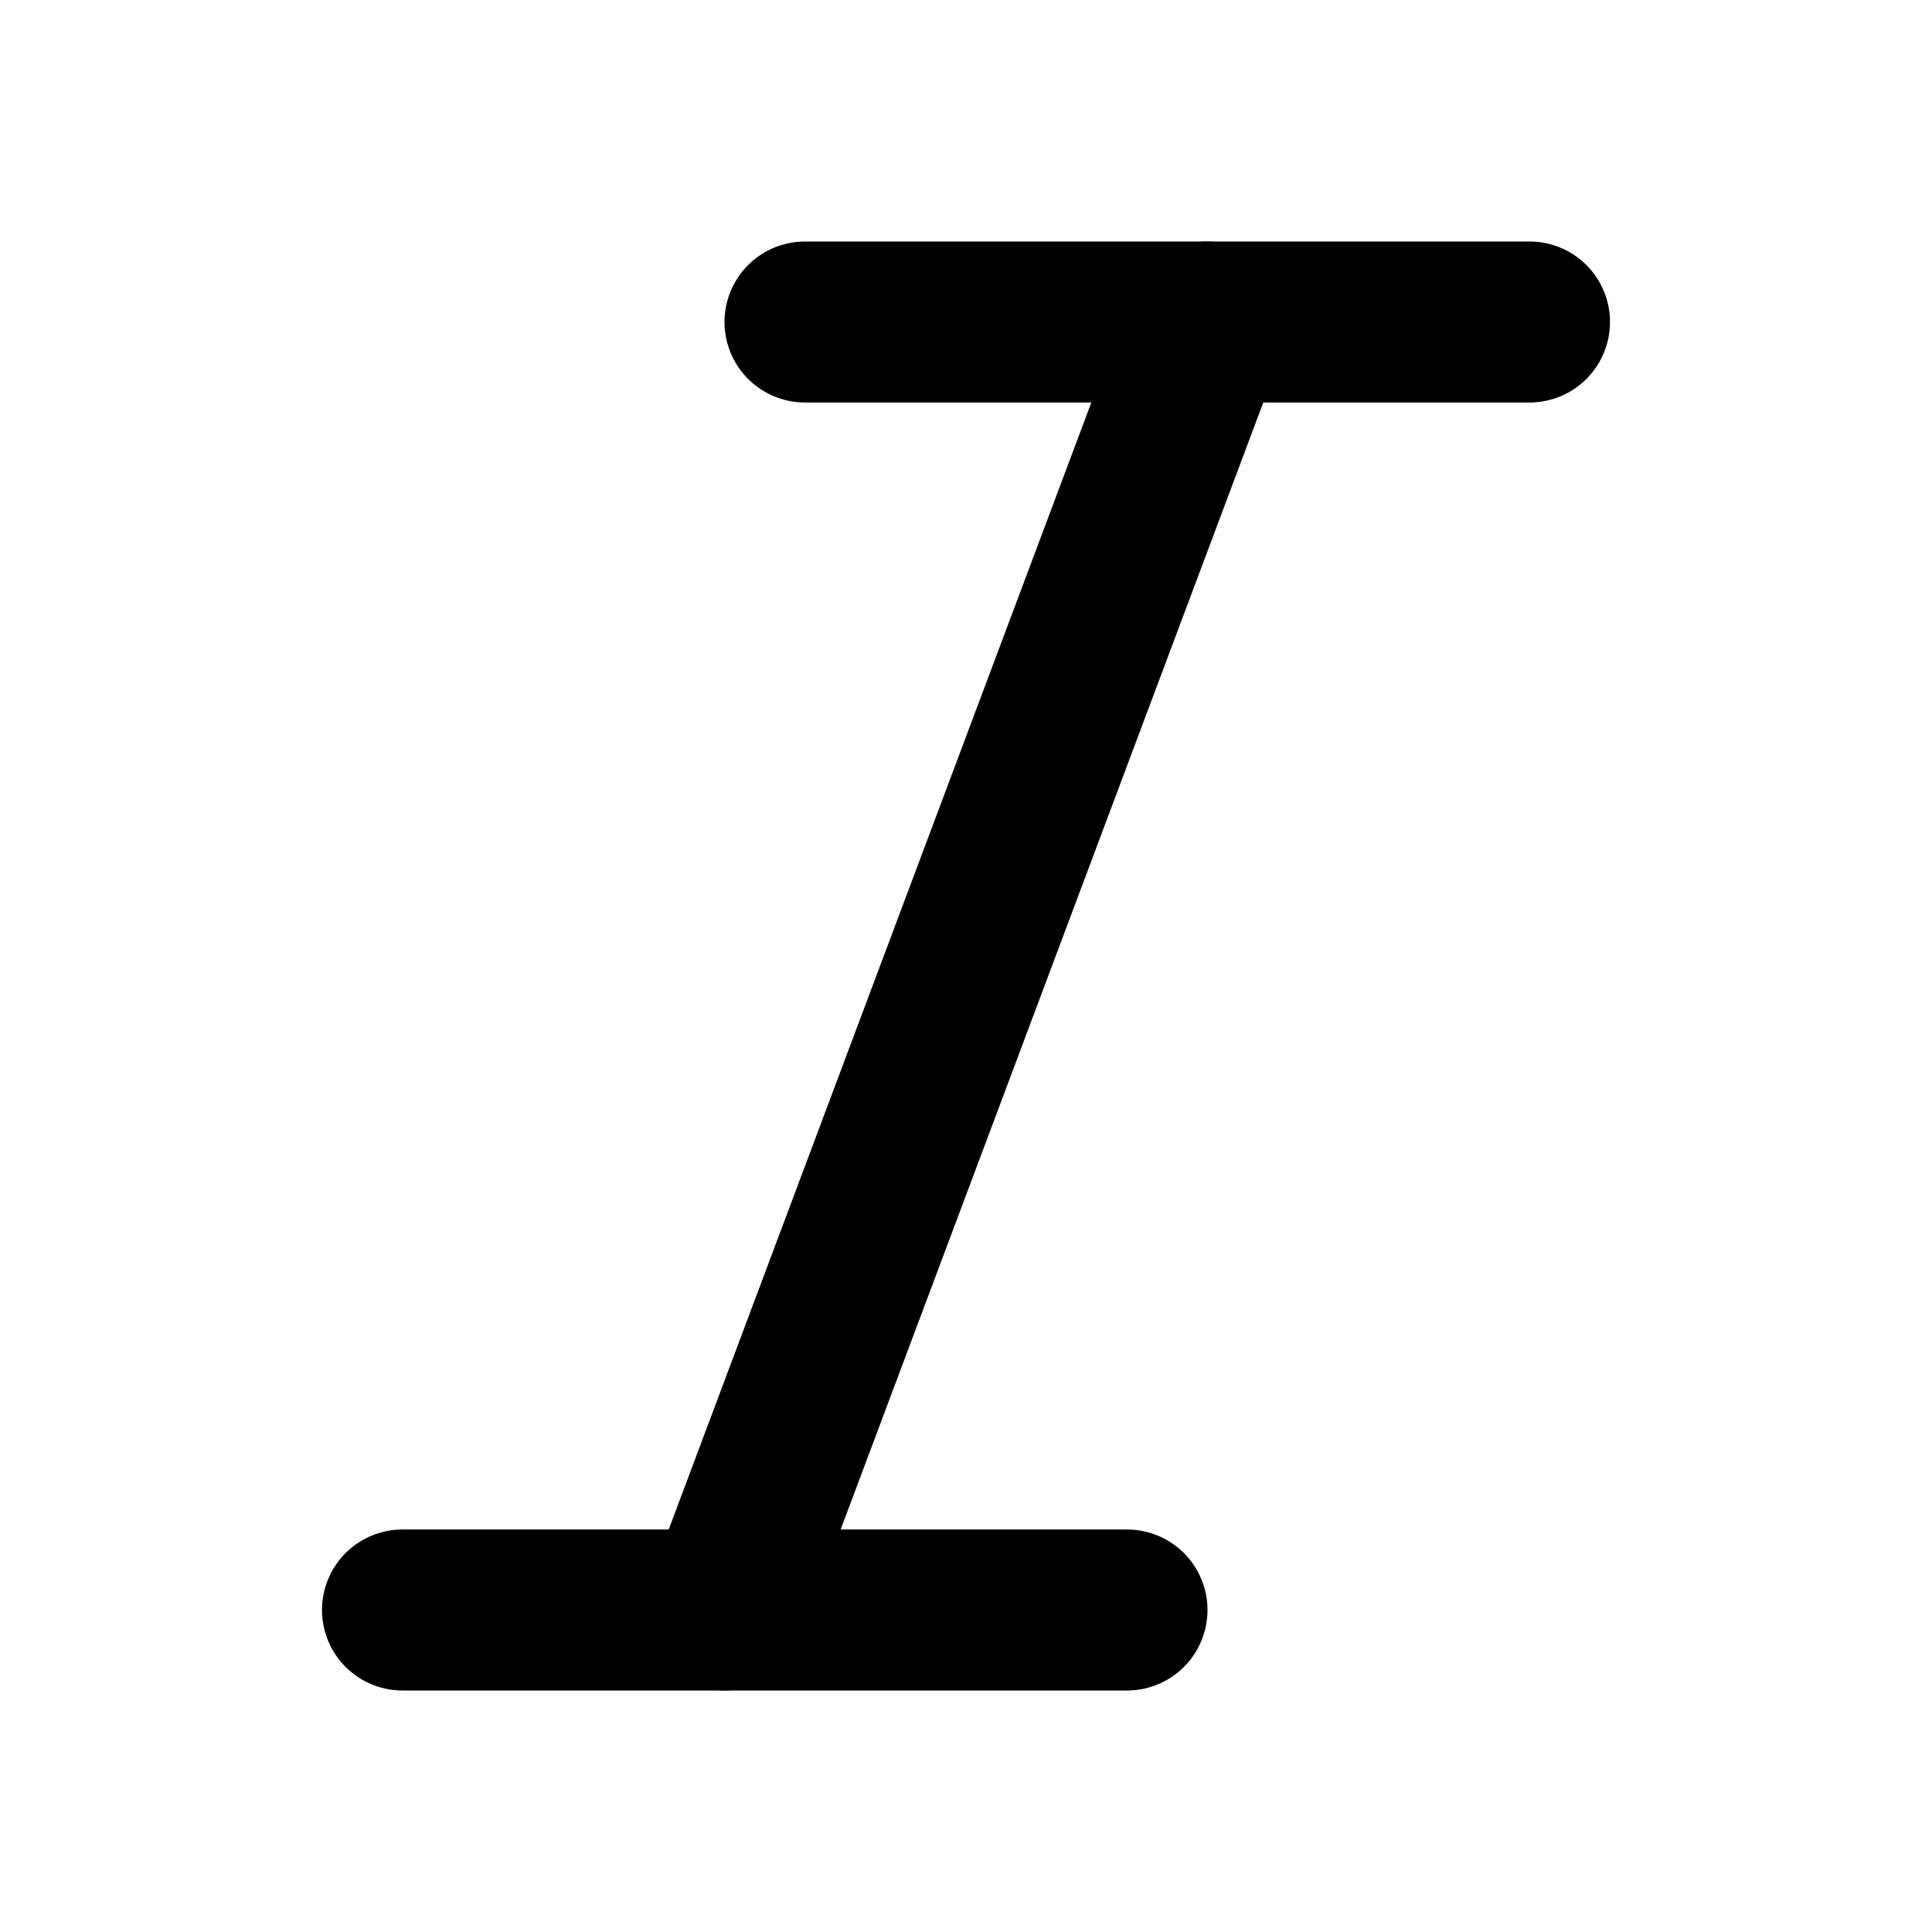
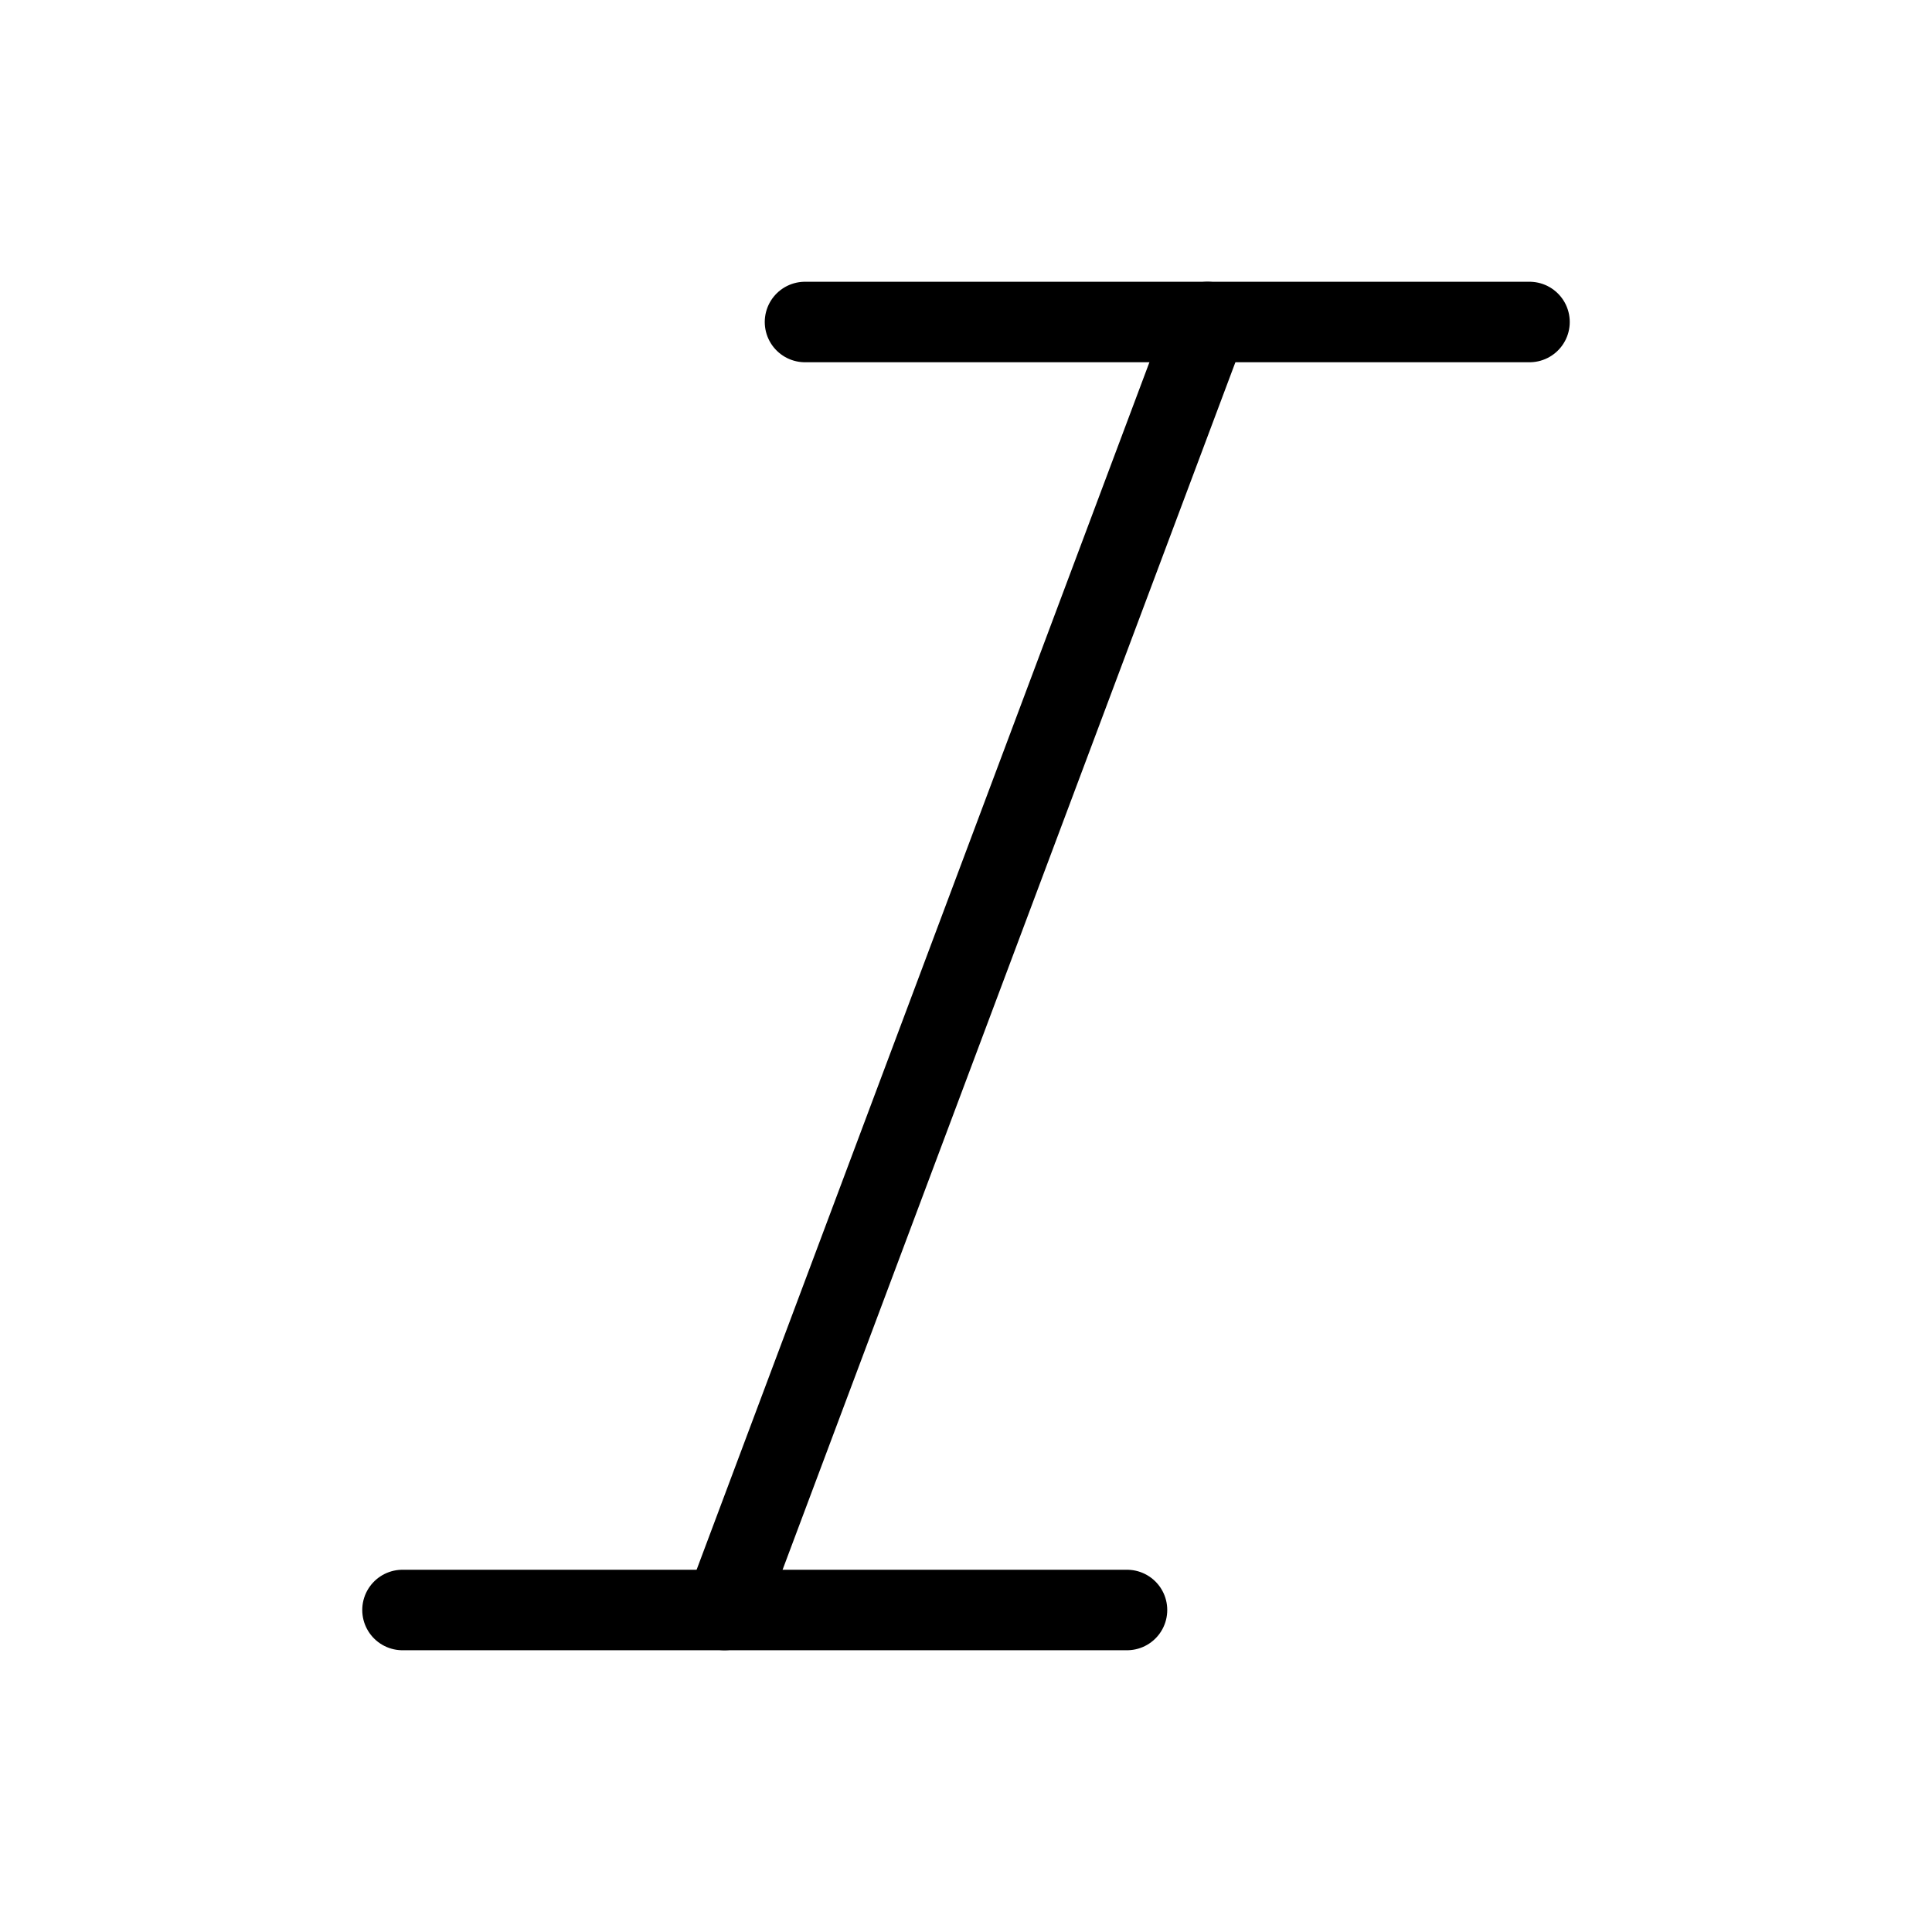
- <svg xmlns="http://www.w3.org/2000/svg" width="24" height="24" viewBox="0 0 24 24" fill="none" stroke="currentColor" stroke-width="2" stroke-linecap="round" stroke-linejoin="round" class="feather feather-italic">
+ <svg xmlns="http://www.w3.org/2000/svg" width="24" height="24" viewBox="0 0 24 24" fill="none" stroke="currentColor" strokeWidth="2" stroke-linecap="round" strokeLinejoin="round" class="feather feather-italic">
  <line x1="19" y1="4" x2="10" y2="4" />
  <line x1="14" y1="20" x2="5" y2="20" />
  <line x1="15" y1="4" x2="9" y2="20" />
</svg>
